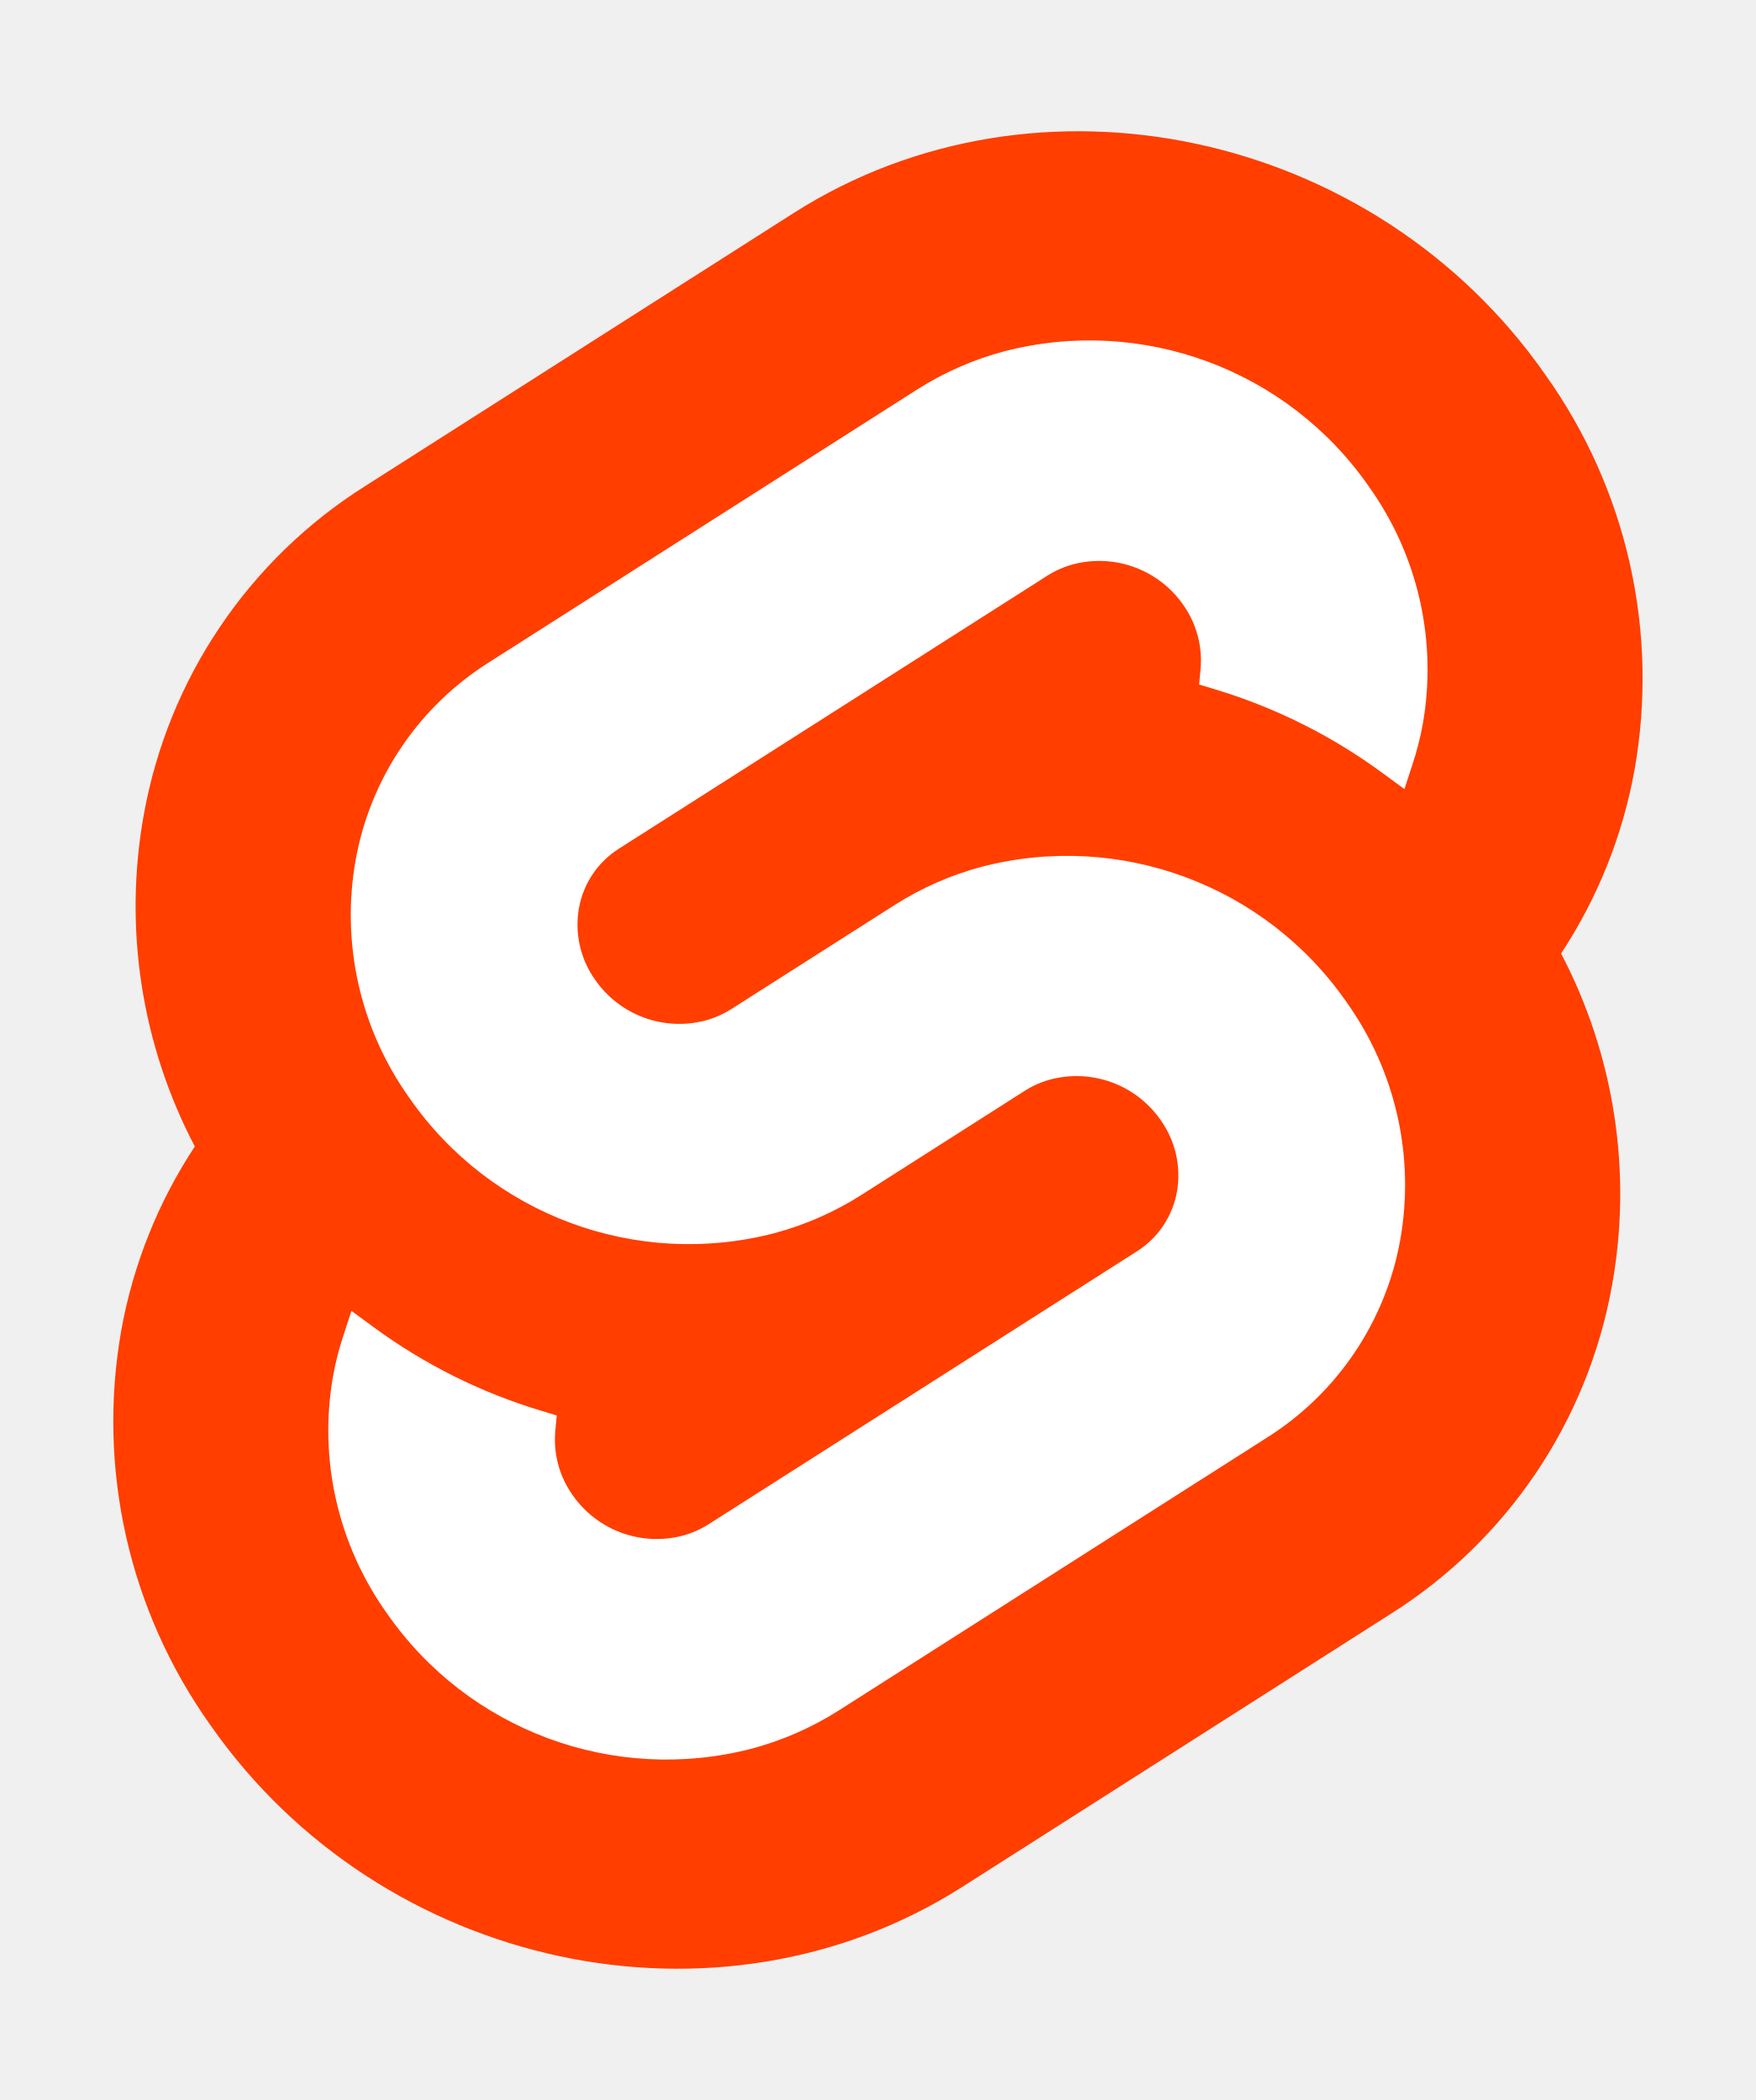
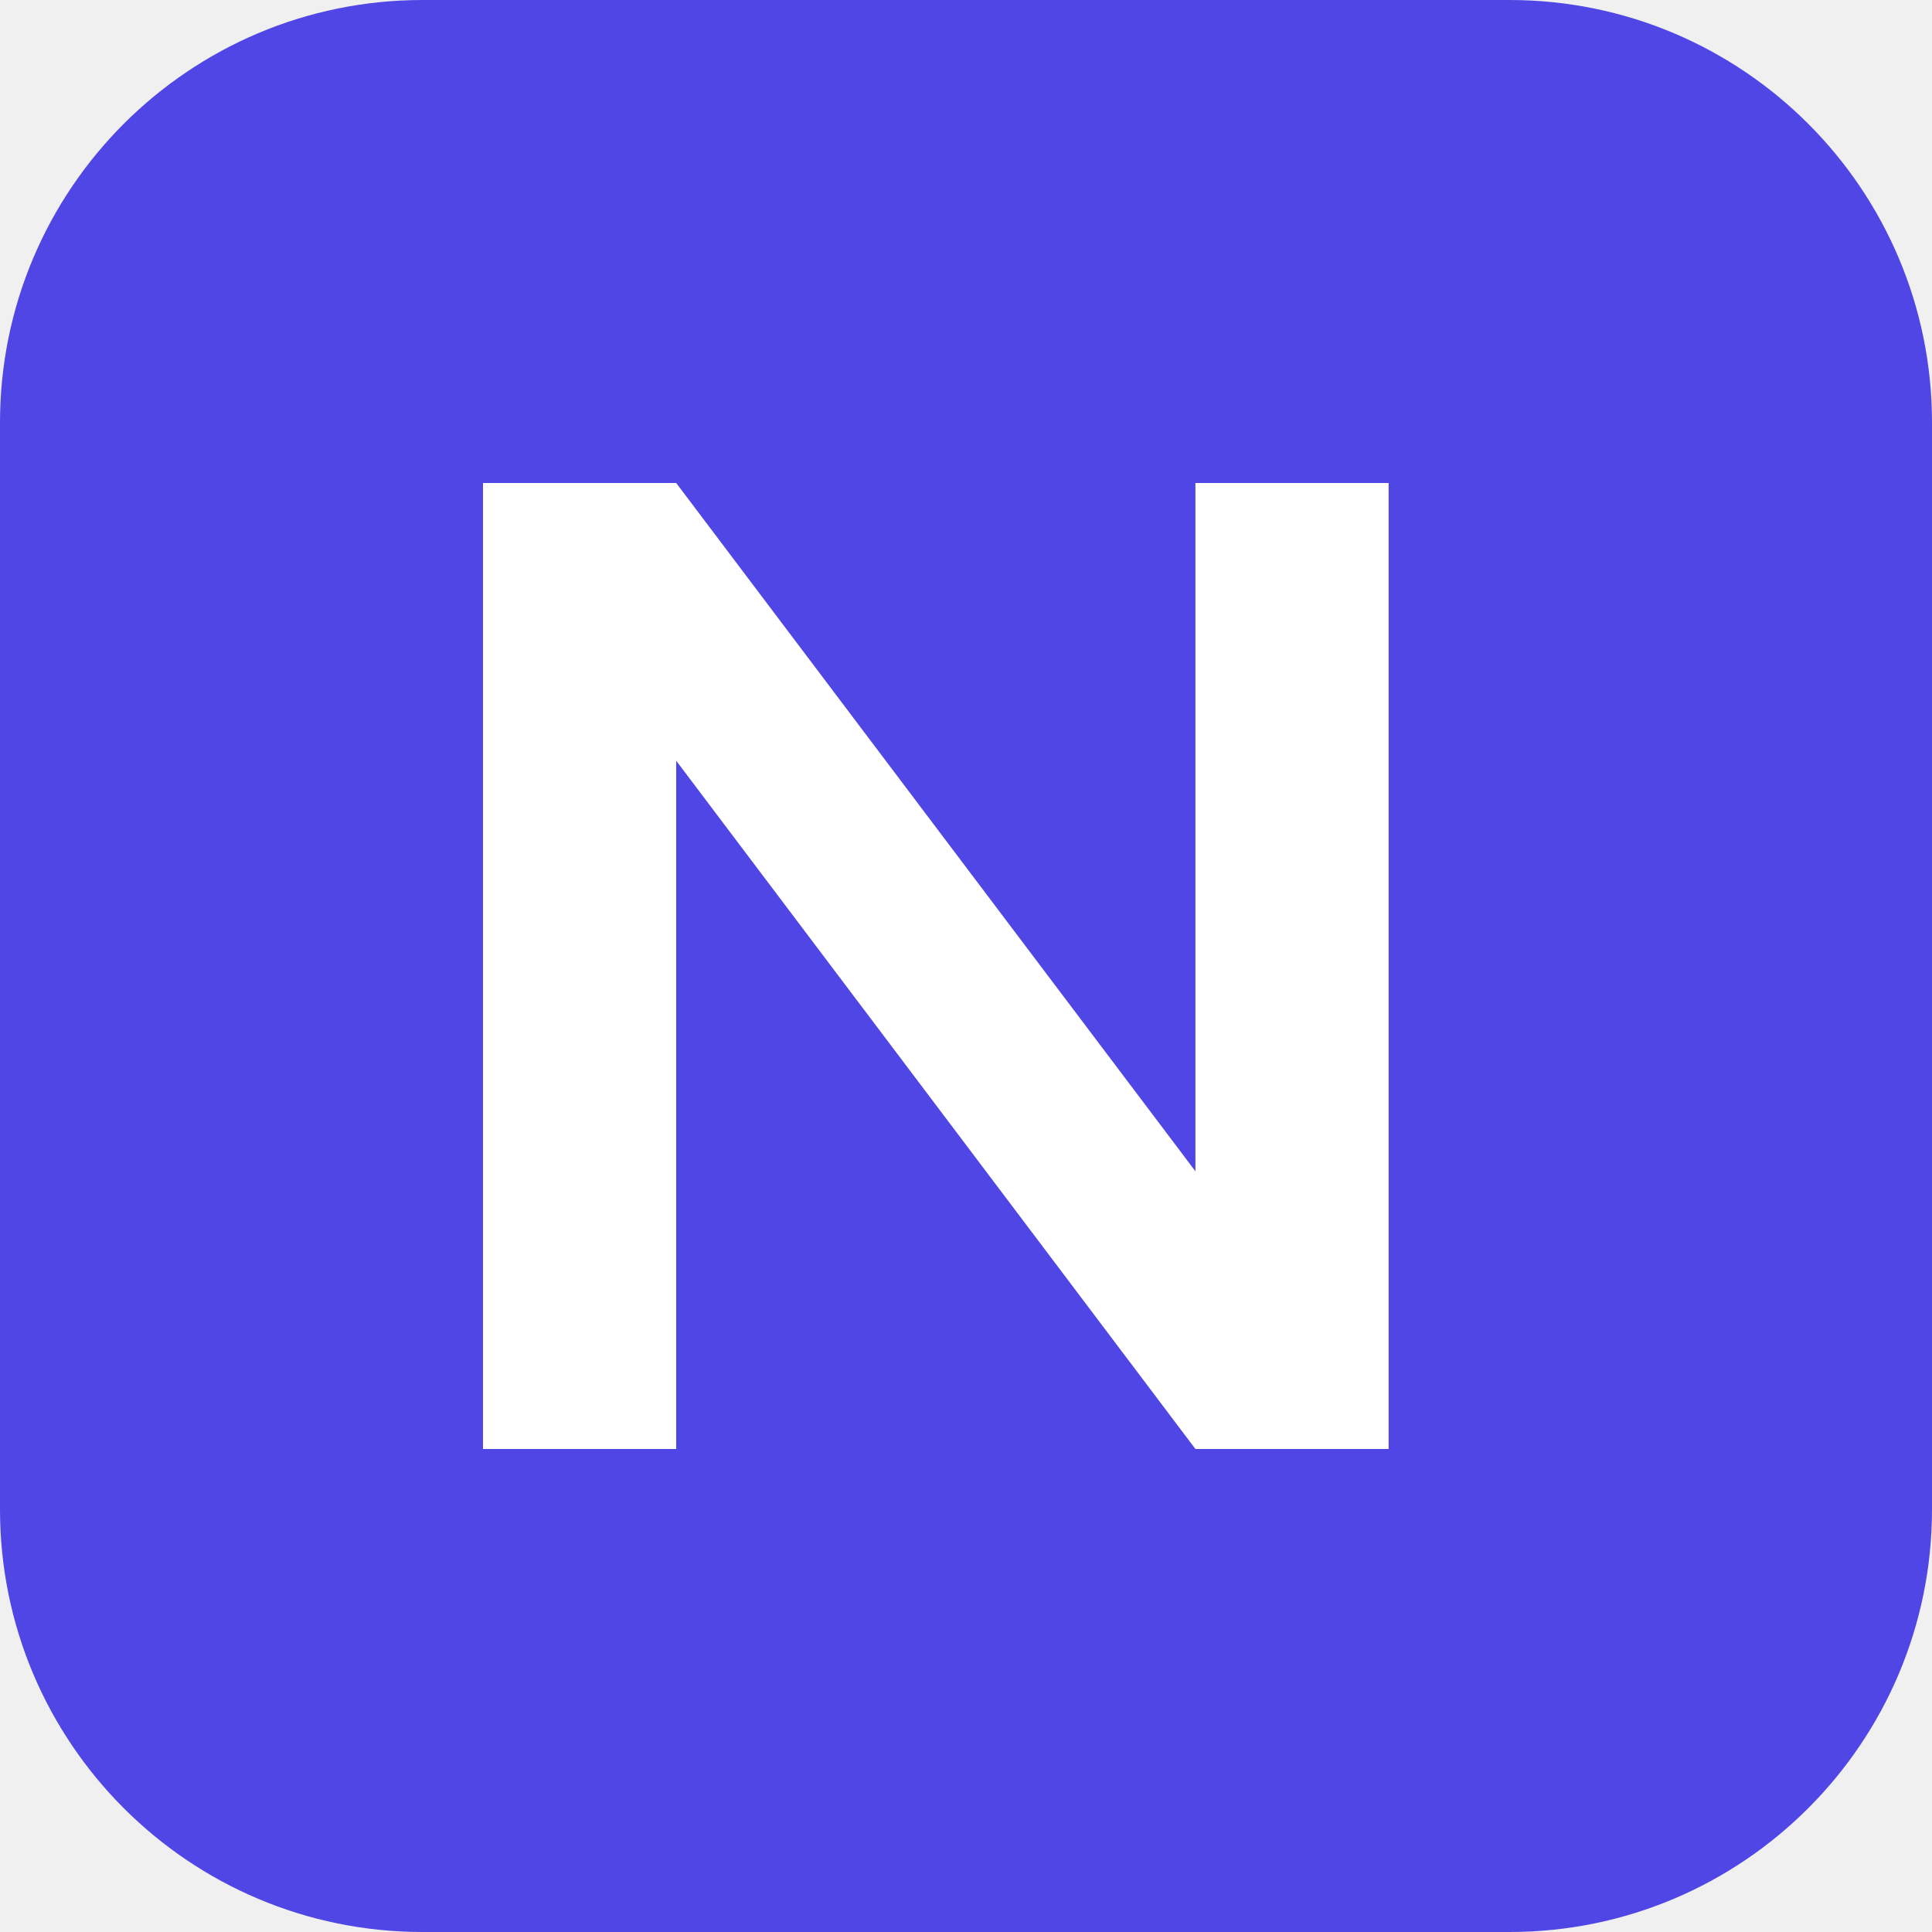
- <svg xmlns="http://www.w3.org/2000/svg" width="107" height="128" viewBox="0 0 107 128">
-   <path d="M94.157 22.819c-10.4-14.885-30.94-19.297-45.792-9.835L22.282 29.608A29.92 29.92 0 0 0 8.764 49.65a31.5 31.5 0 0 0 3.108 20.231 30 30 0 0 0-4.477 11.183 31.9 31.9 0 0 0 5.448 24.116c10.402 14.887 30.942 19.297 45.791 9.835l26.083-16.624A29.92 29.92 0 0 0 98.235 78.35a31.53 31.53 0 0 0-3.105-20.232 30 30 0 0 0 4.474-11.182 31.88 31.88 0 0 0-5.447-24.116" style="fill:#ff3e00" />
-   <path d="M45.817 106.582a20.72 20.72 0 0 1-22.237-8.243 19.17 19.17 0 0 1-3.277-14.503 18 18 0 0 1 .624-2.435l.49-1.498 1.337.981a33.6 33.6 0 0 0 10.203 5.098l.97.294-.09.968a5.85 5.85 0 0 0 1.052 3.878 6.24 6.24 0 0 0 6.695 2.485 5.8 5.8 0 0 0 1.603-.704L69.27 76.28a5.43 5.43 0 0 0 2.45-3.631 5.8 5.8 0 0 0-.987-4.371 6.24 6.24 0 0 0-6.698-2.487 5.7 5.7 0 0 0-1.6.704l-9.953 6.345a19 19 0 0 1-5.296 2.326 20.72 20.72 0 0 1-22.237-8.243 19.17 19.17 0 0 1-3.277-14.502 17.99 17.99 0 0 1 8.13-12.052l26.081-16.623a19 19 0 0 1 5.3-2.329 20.72 20.72 0 0 1 22.237 8.243 19.17 19.17 0 0 1 3.277 14.503 18 18 0 0 1-.624 2.435l-.49 1.498-1.337-.98a33.6 33.6 0 0 0-10.203-5.1l-.97-.294.09-.968a5.86 5.86 0 0 0-1.052-3.878 6.24 6.24 0 0 0-6.696-2.485 5.8 5.8 0 0 0-1.602.704L37.73 51.72a5.42 5.42 0 0 0-2.449 3.63 5.79 5.79 0 0 0 .986 4.372 6.24 6.24 0 0 0 6.698 2.486 5.8 5.8 0 0 0 1.602-.704l9.952-6.342a19 19 0 0 1 5.295-2.328 20.72 20.72 0 0 1 22.237 8.242 19.17 19.17 0 0 1 3.277 14.503 18 18 0 0 1-8.13 12.053l-26.081 16.622a19 19 0 0 1-5.3 2.328" style="fill:#fff" />
+ <svg xmlns="http://www.w3.org/2000/svg" viewBox="0 0 32 32">
+   <rect width="32" height="32" rx="7" fill="#4f46e5" />
+   <path d="M8 24V8h3.2l8.6 11.4V8H23v16h-3.2L11.2 12.6V24H8z" fill="white" />
</svg>
